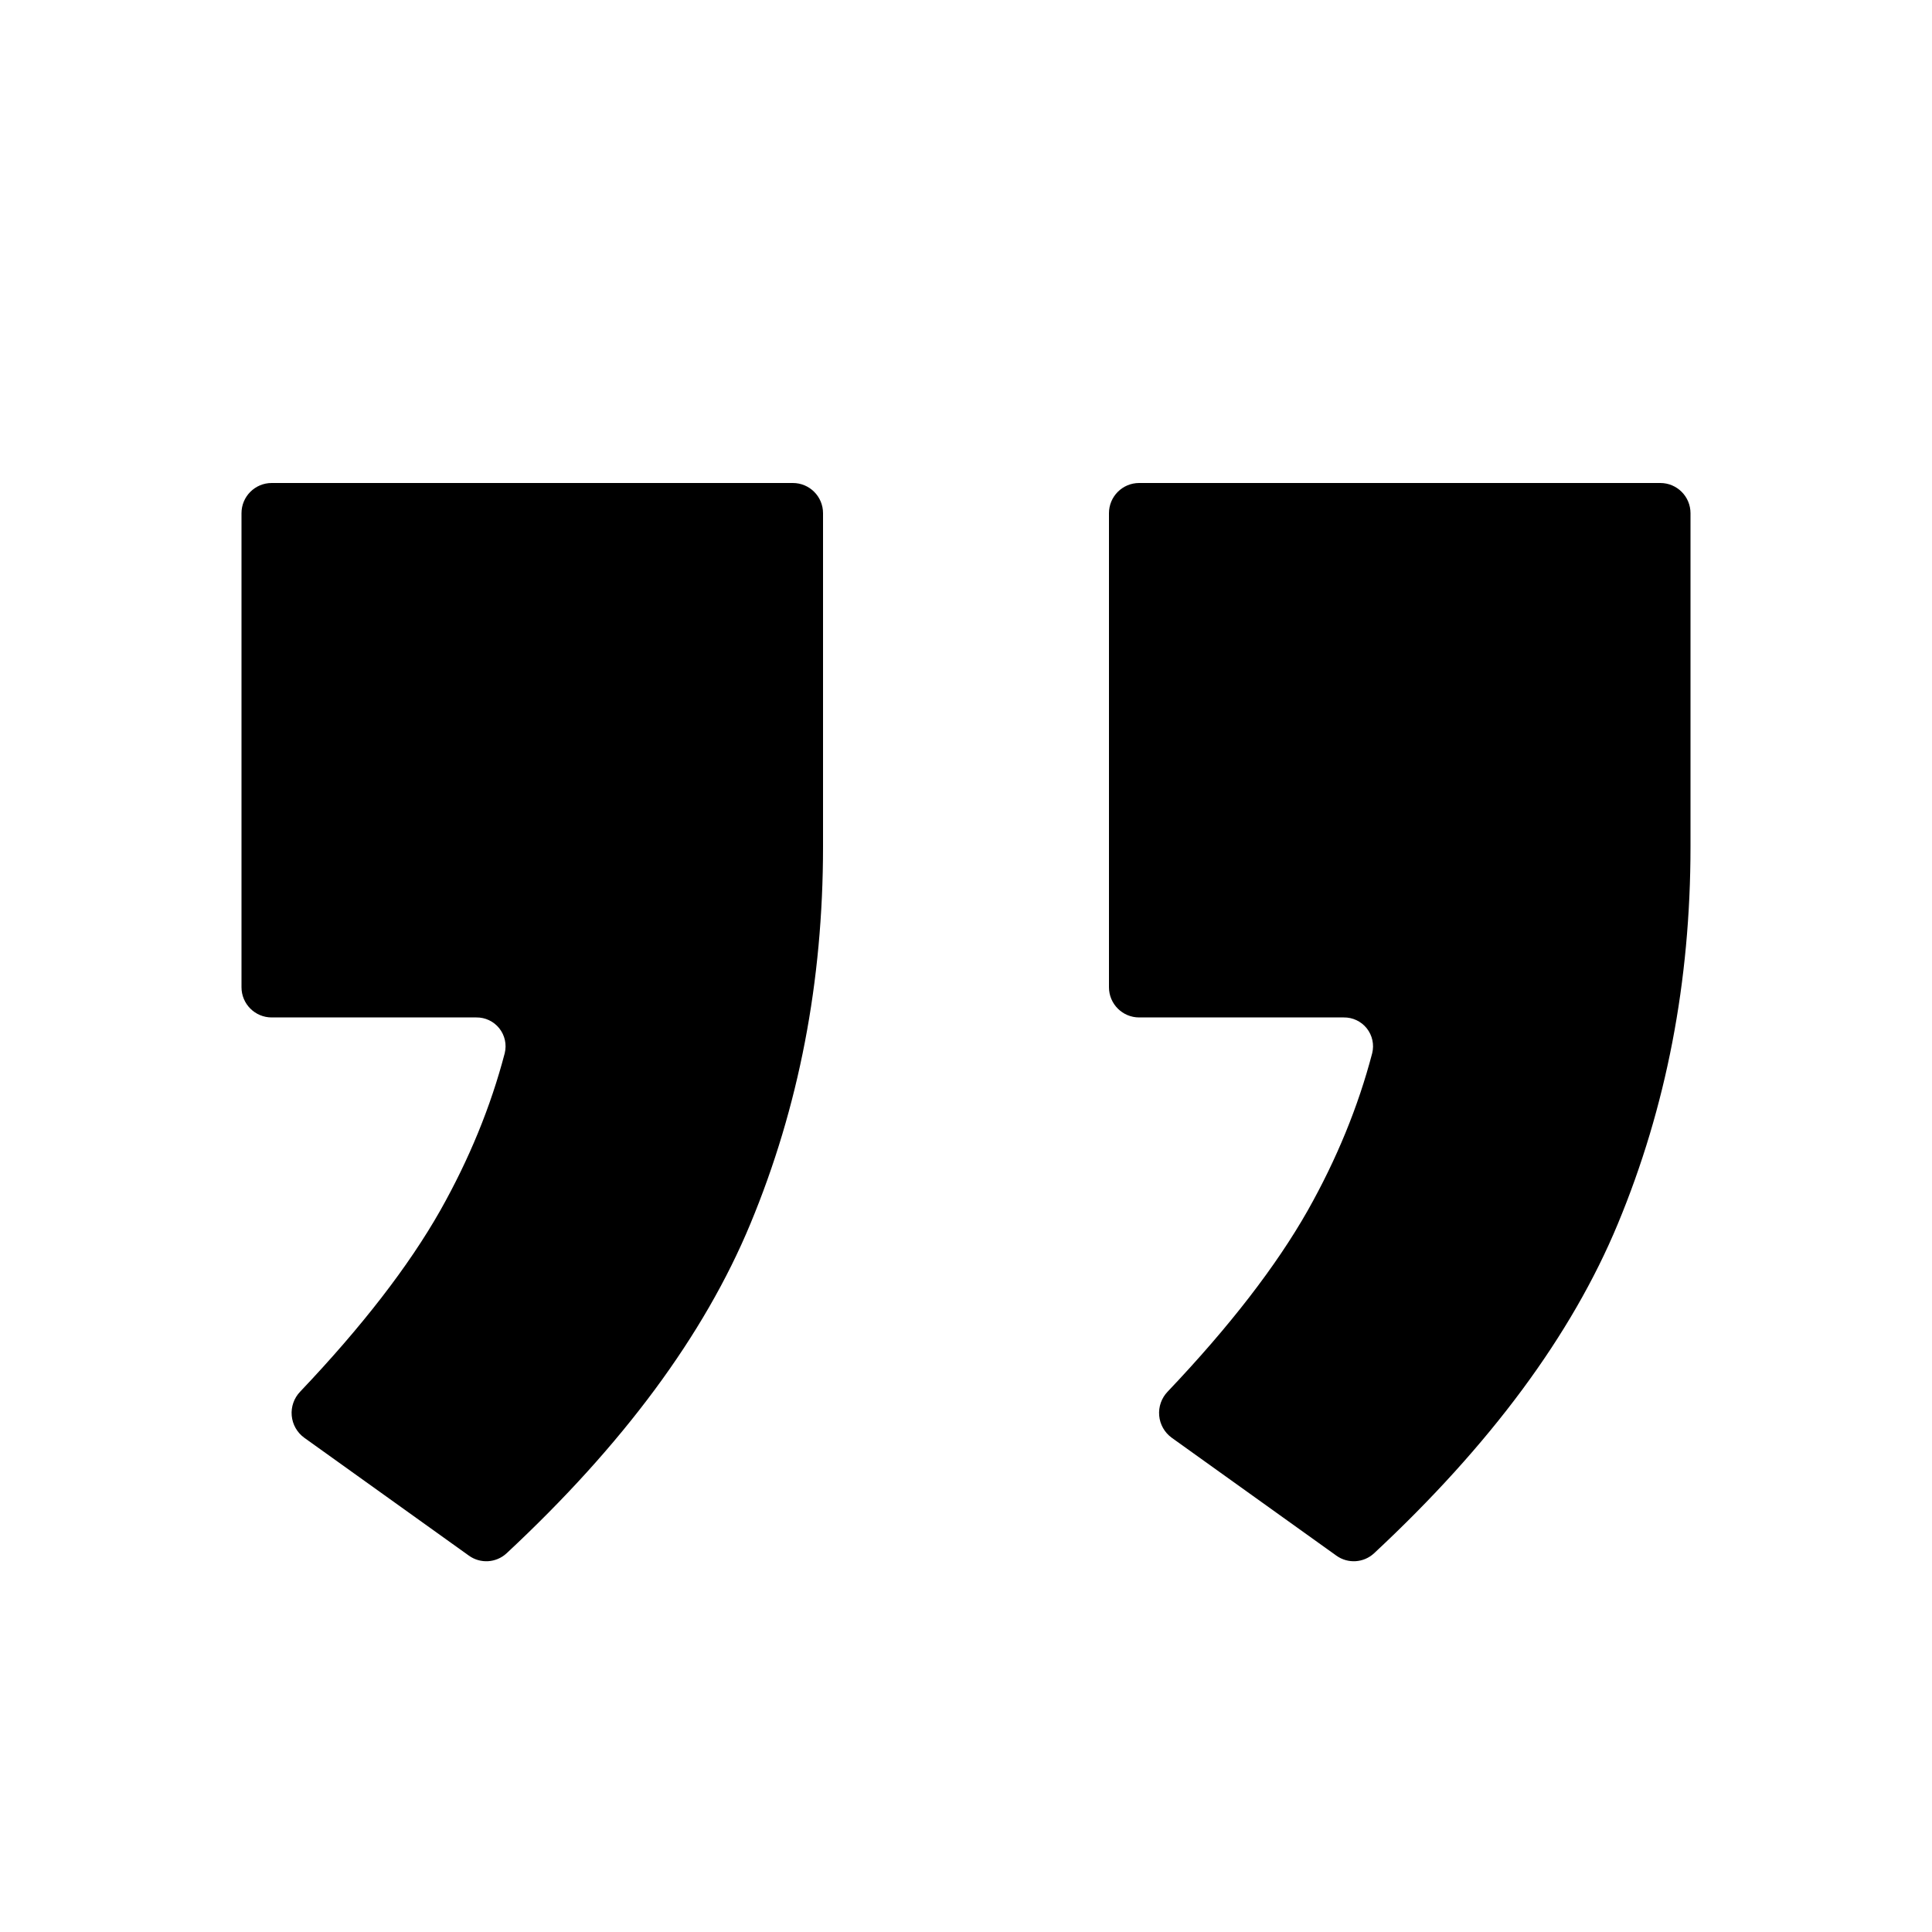
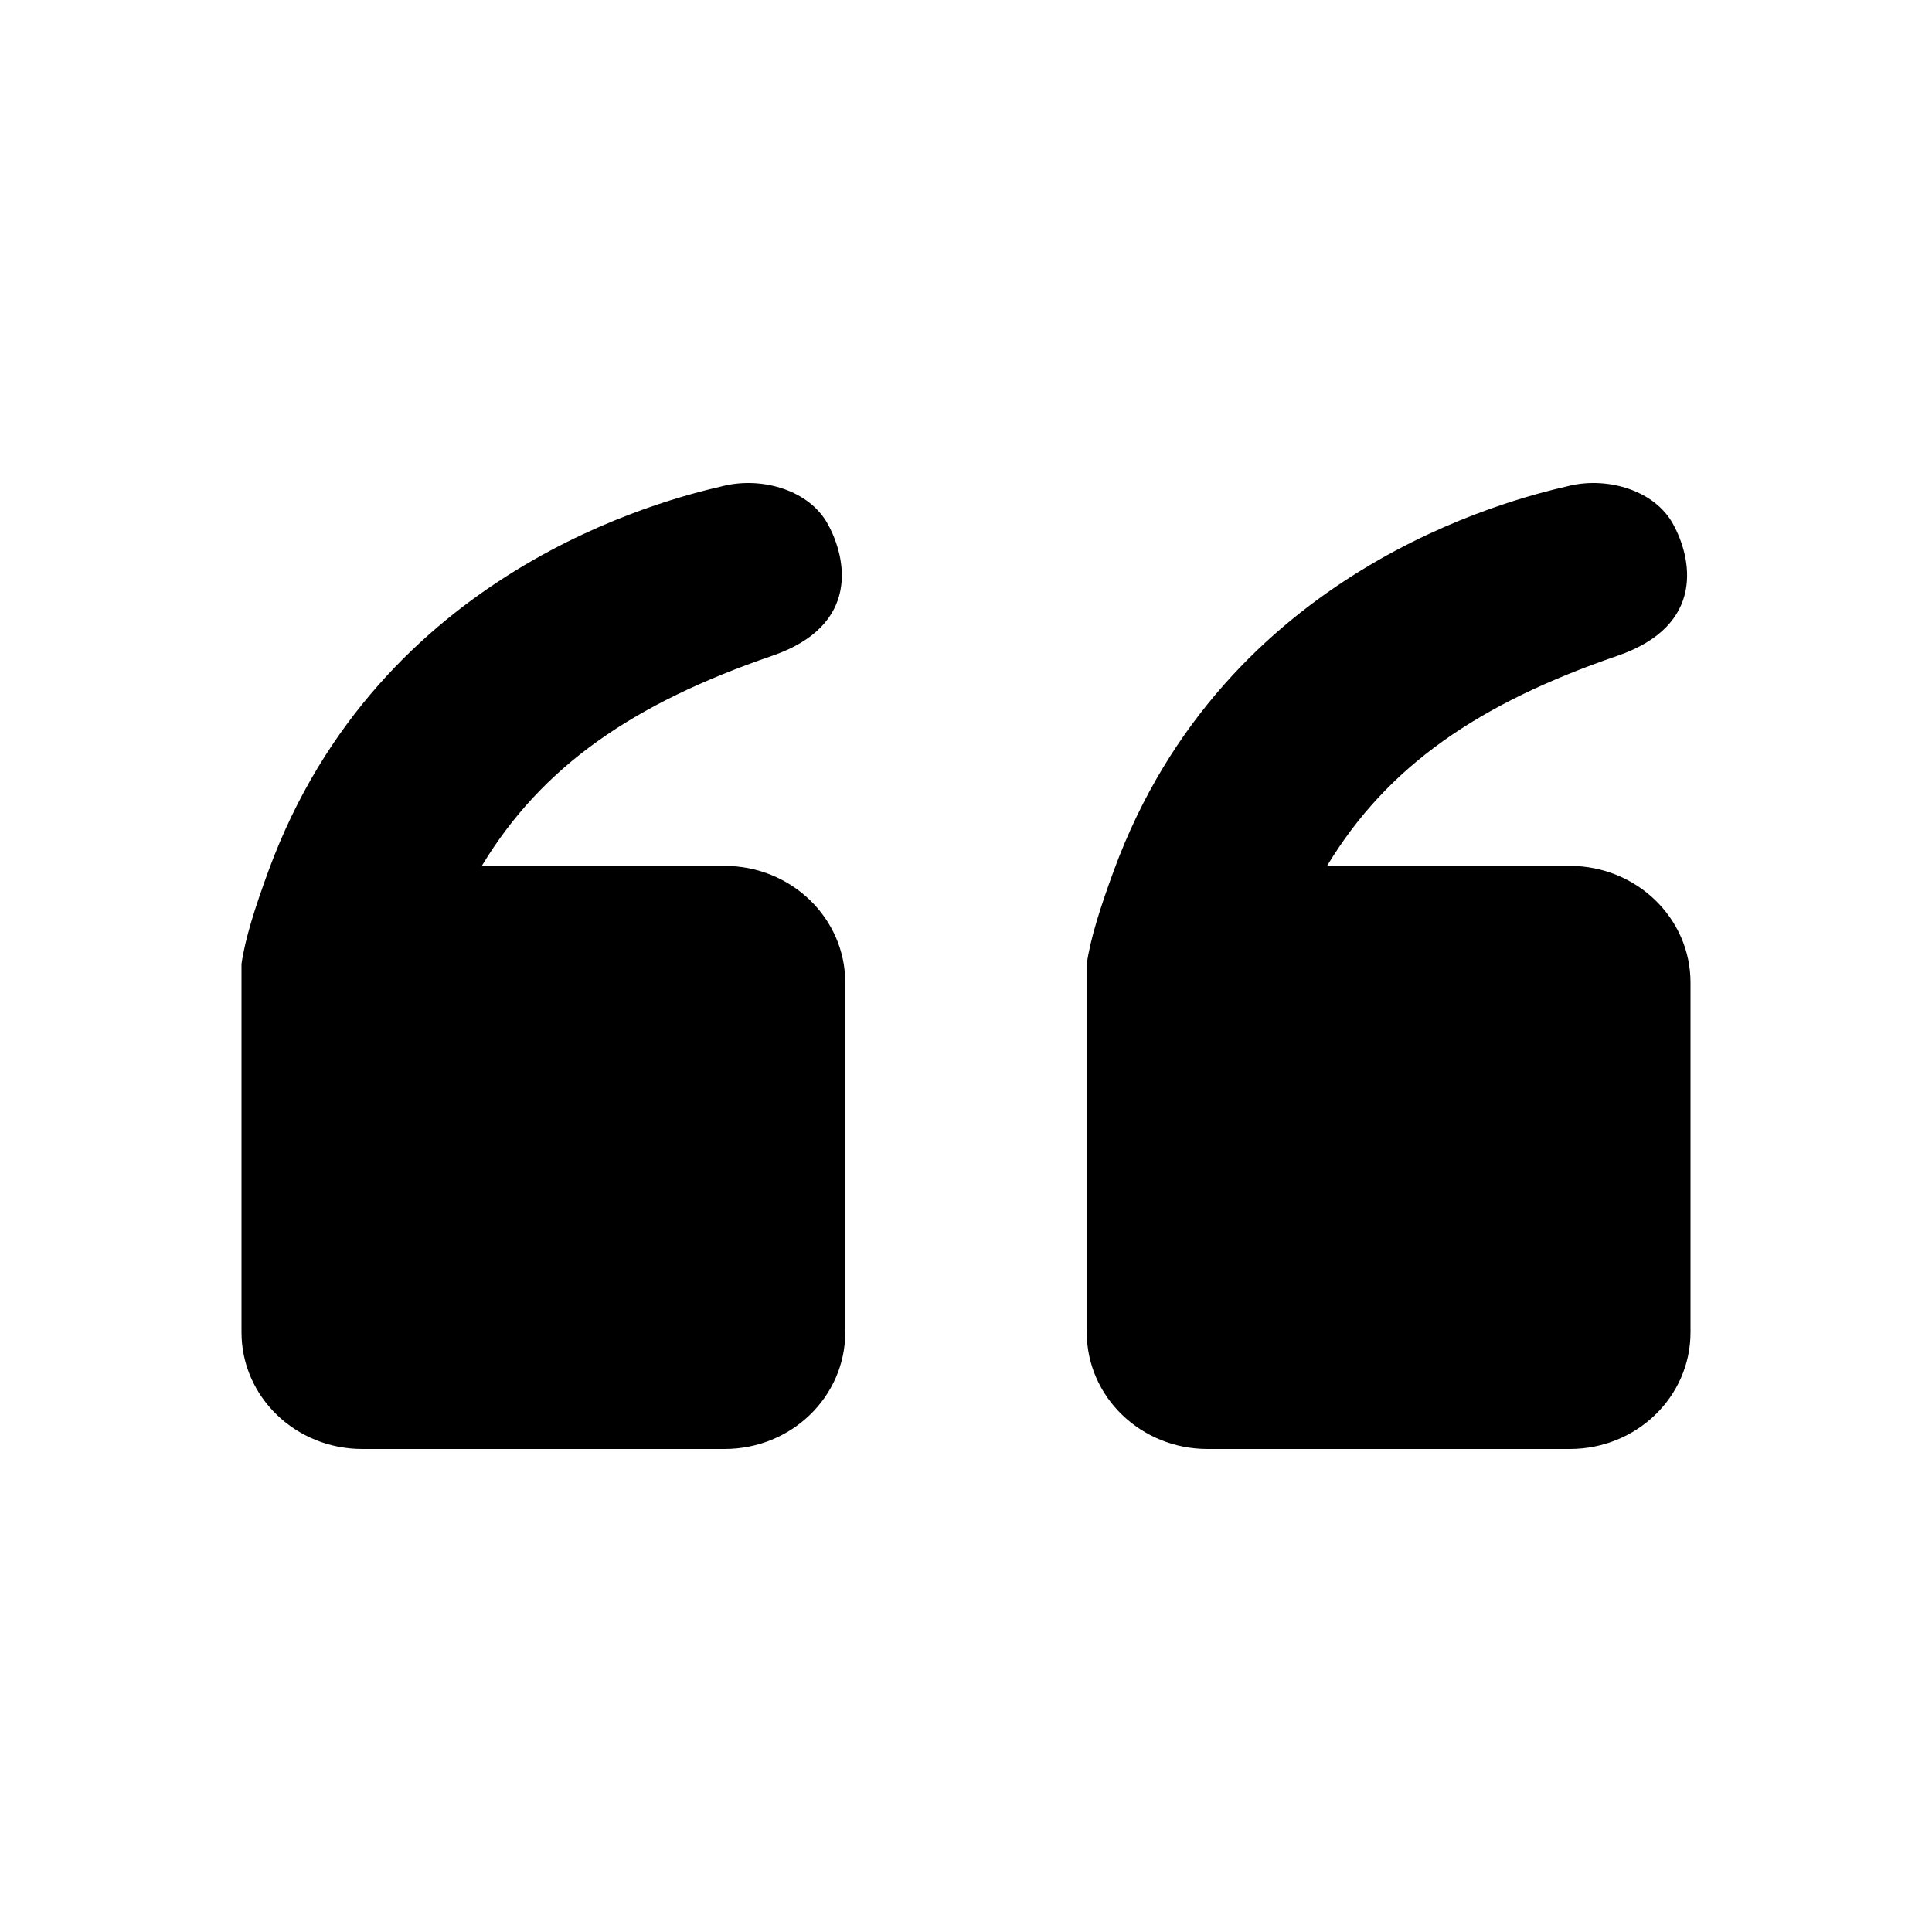
- <svg xmlns="http://www.w3.org/2000/svg" class="icon" width="16" height="16" fill="currentColor" viewBox="0 0 16 16">
-   <path d="M4.195 12.864a.247.247 0 01-.312.019l-1.363-.976a.254.254 0 01-.034-.382c.512-.539.899-1.04 1.16-1.5.24-.426.418-.86.534-1.303a.239.239 0 00-.236-.296H2.25a.25.25 0 01-.25-.25V4.25A.25.25 0 012.25 4h4.316a.25.25 0 01.25.25v2.762c0 1.116-.2 2.157-.602 3.124-.382.92-1.055 1.83-2.019 2.728zm7.184 0a.247.247 0 01-.312.019l-1.363-.976a.254.254 0 01-.034-.382c.512-.539.899-1.04 1.16-1.5.24-.426.418-.86.534-1.303a.239.239 0 00-.236-.296H9.434a.25.25 0 01-.25-.25V4.25a.25.25 0 01.25-.25h4.316a.25.25 0 01.25.25v2.762c0 1.116-.2 2.157-.602 3.124-.382.92-1.055 1.83-2.019 2.728z" />
+ <svg xmlns="http://www.w3.org/2000/svg" class="icon" width="16" height="16" viewBox="0 0 16 16" fill="currentColor">
+   <path d="M13 12c.553 0 1-.432 1-.966V8.137c0-.533-.447-.966-1-.966h-2.01c.5-.828 1.256-1.346 2.405-1.74.738-.254.613-.815.46-1.092-.152-.277-.535-.391-.855-.317l-.02.005c-.466.108-2.838.69-3.754 3.178-.116.316-.197.573-.226.778v3.051c0 .534.448.966 1 .966h3Zm-7 0c.553 0 1-.432 1-.966V8.137c0-.533-.447-.966-1-.966H3.99c.5-.828 1.256-1.346 2.405-1.74.738-.254.613-.815.46-1.092-.152-.277-.535-.391-.855-.317l-.02.005c-.466.108-2.838.69-3.754 3.178-.116.316-.197.573-.226.778v3.051c0 .534.448.966 1 .966h3Z" />
</svg>
